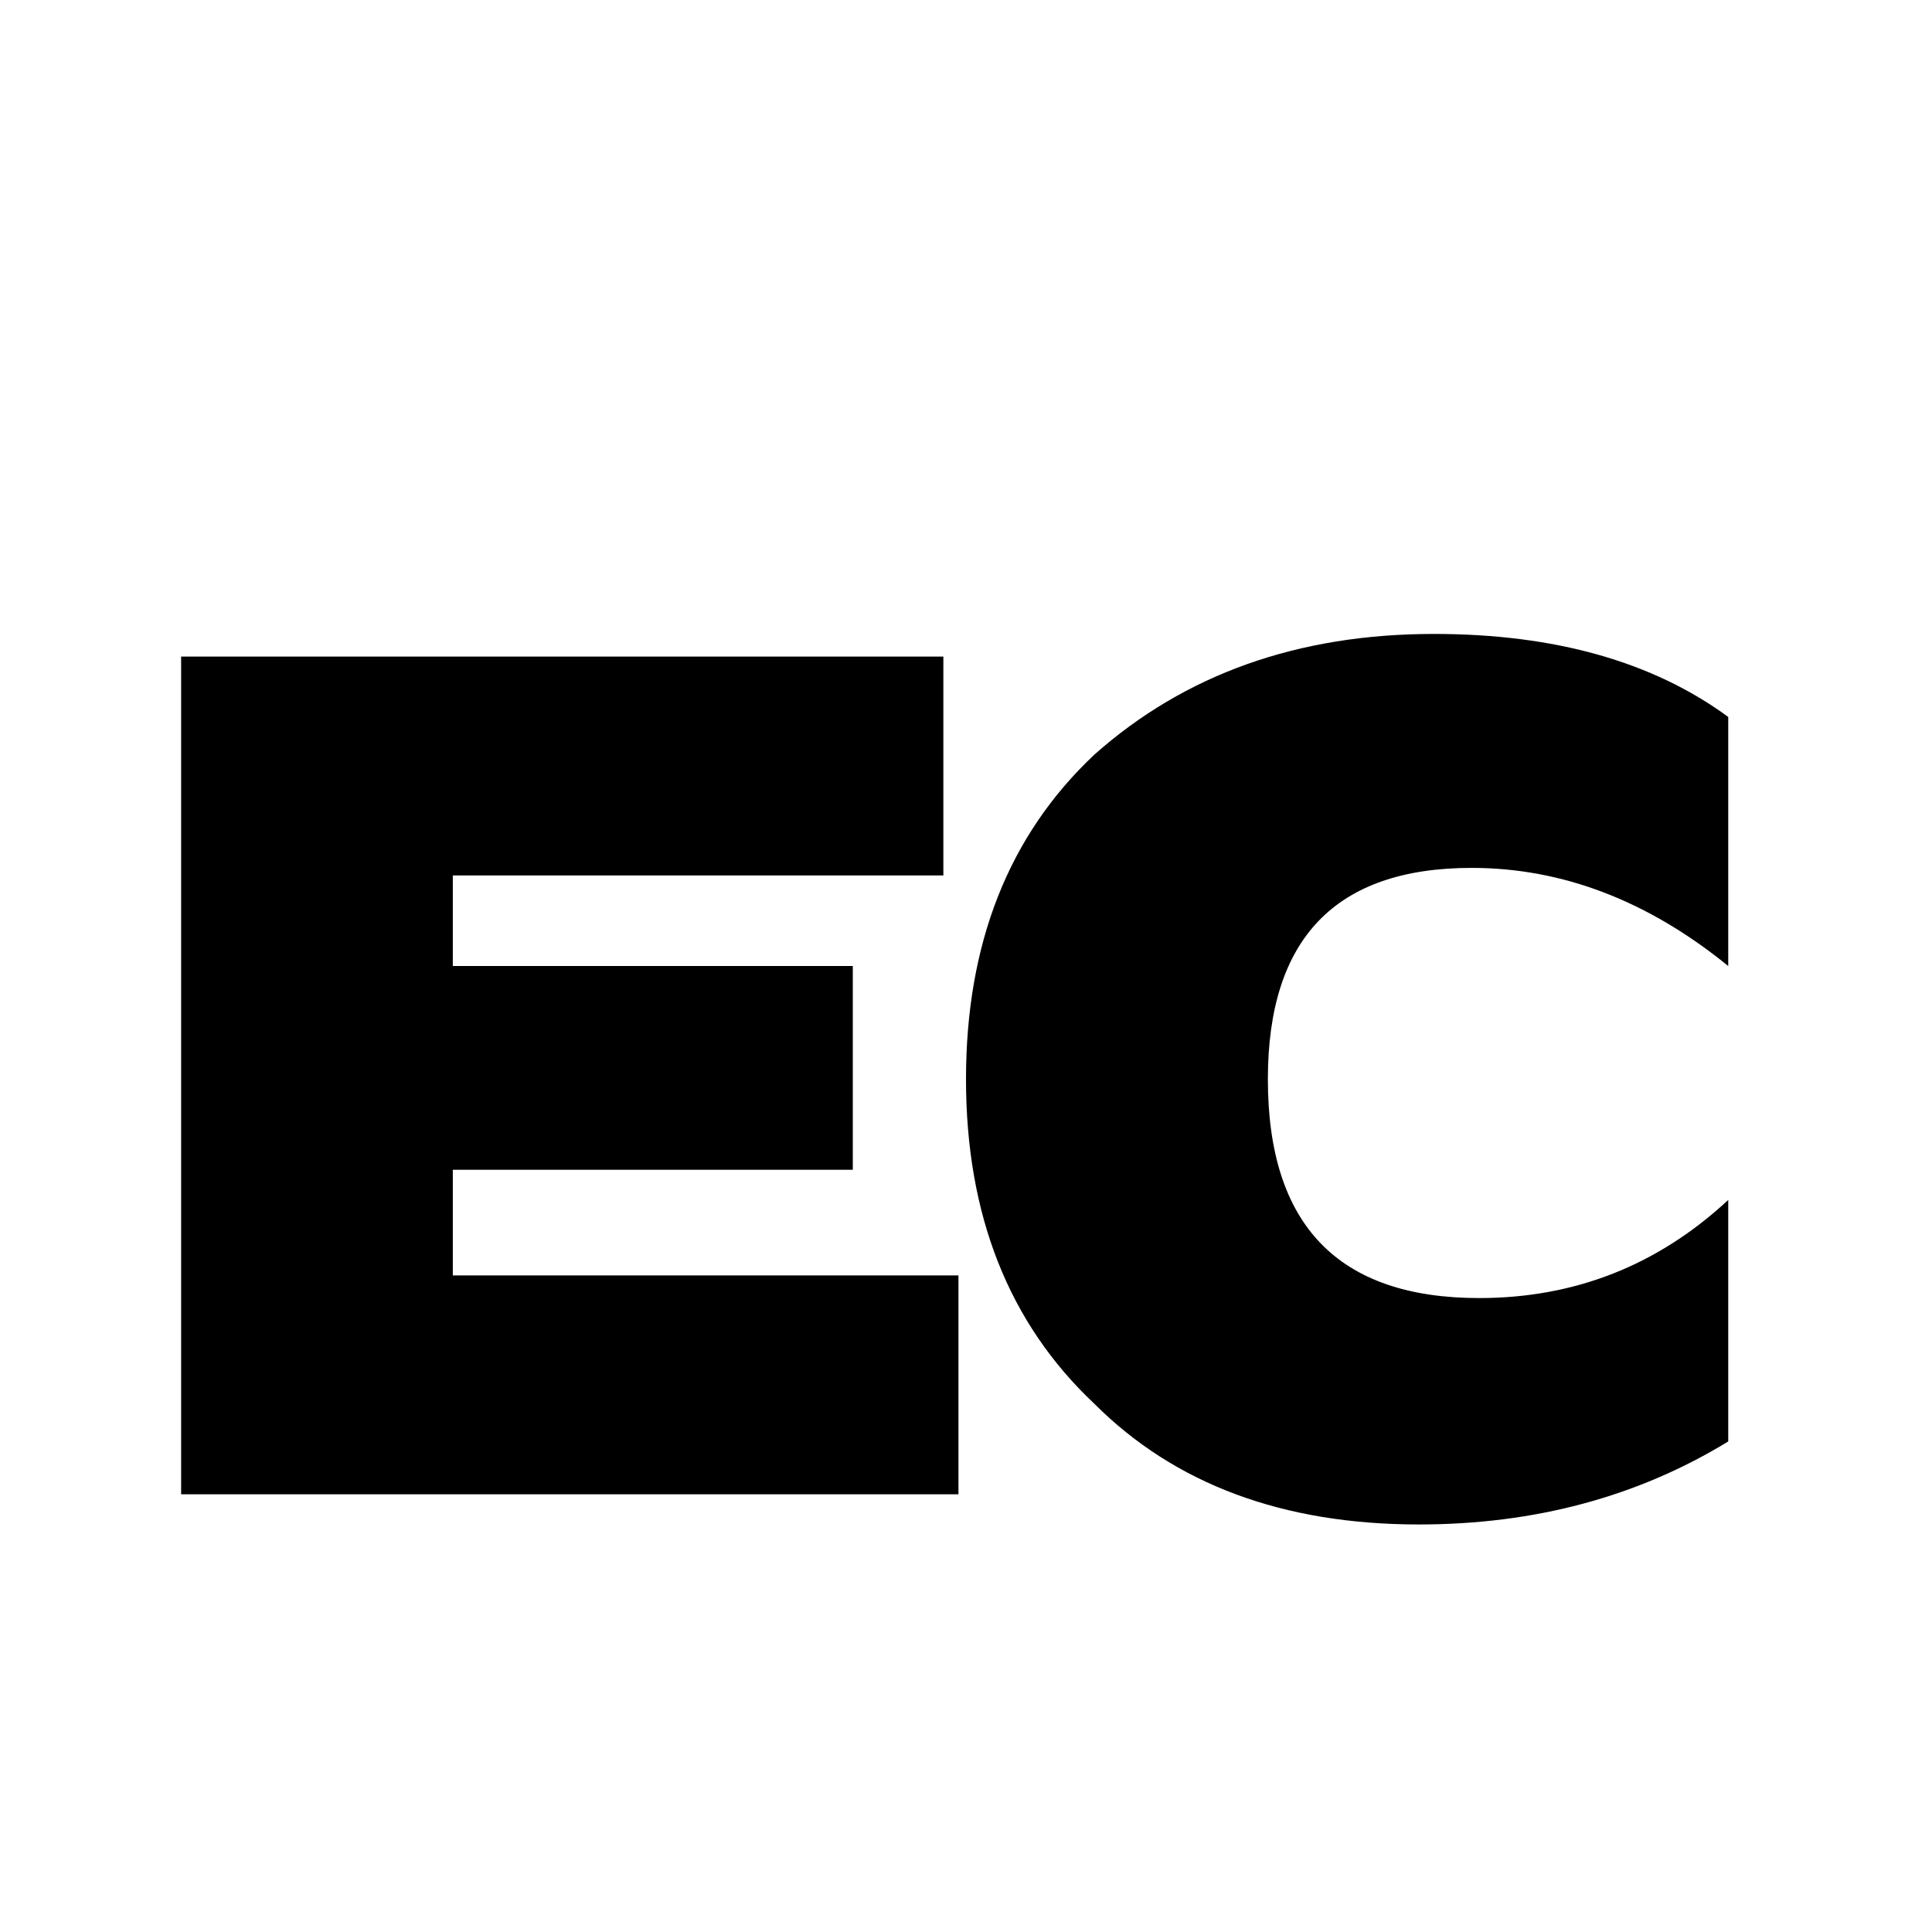
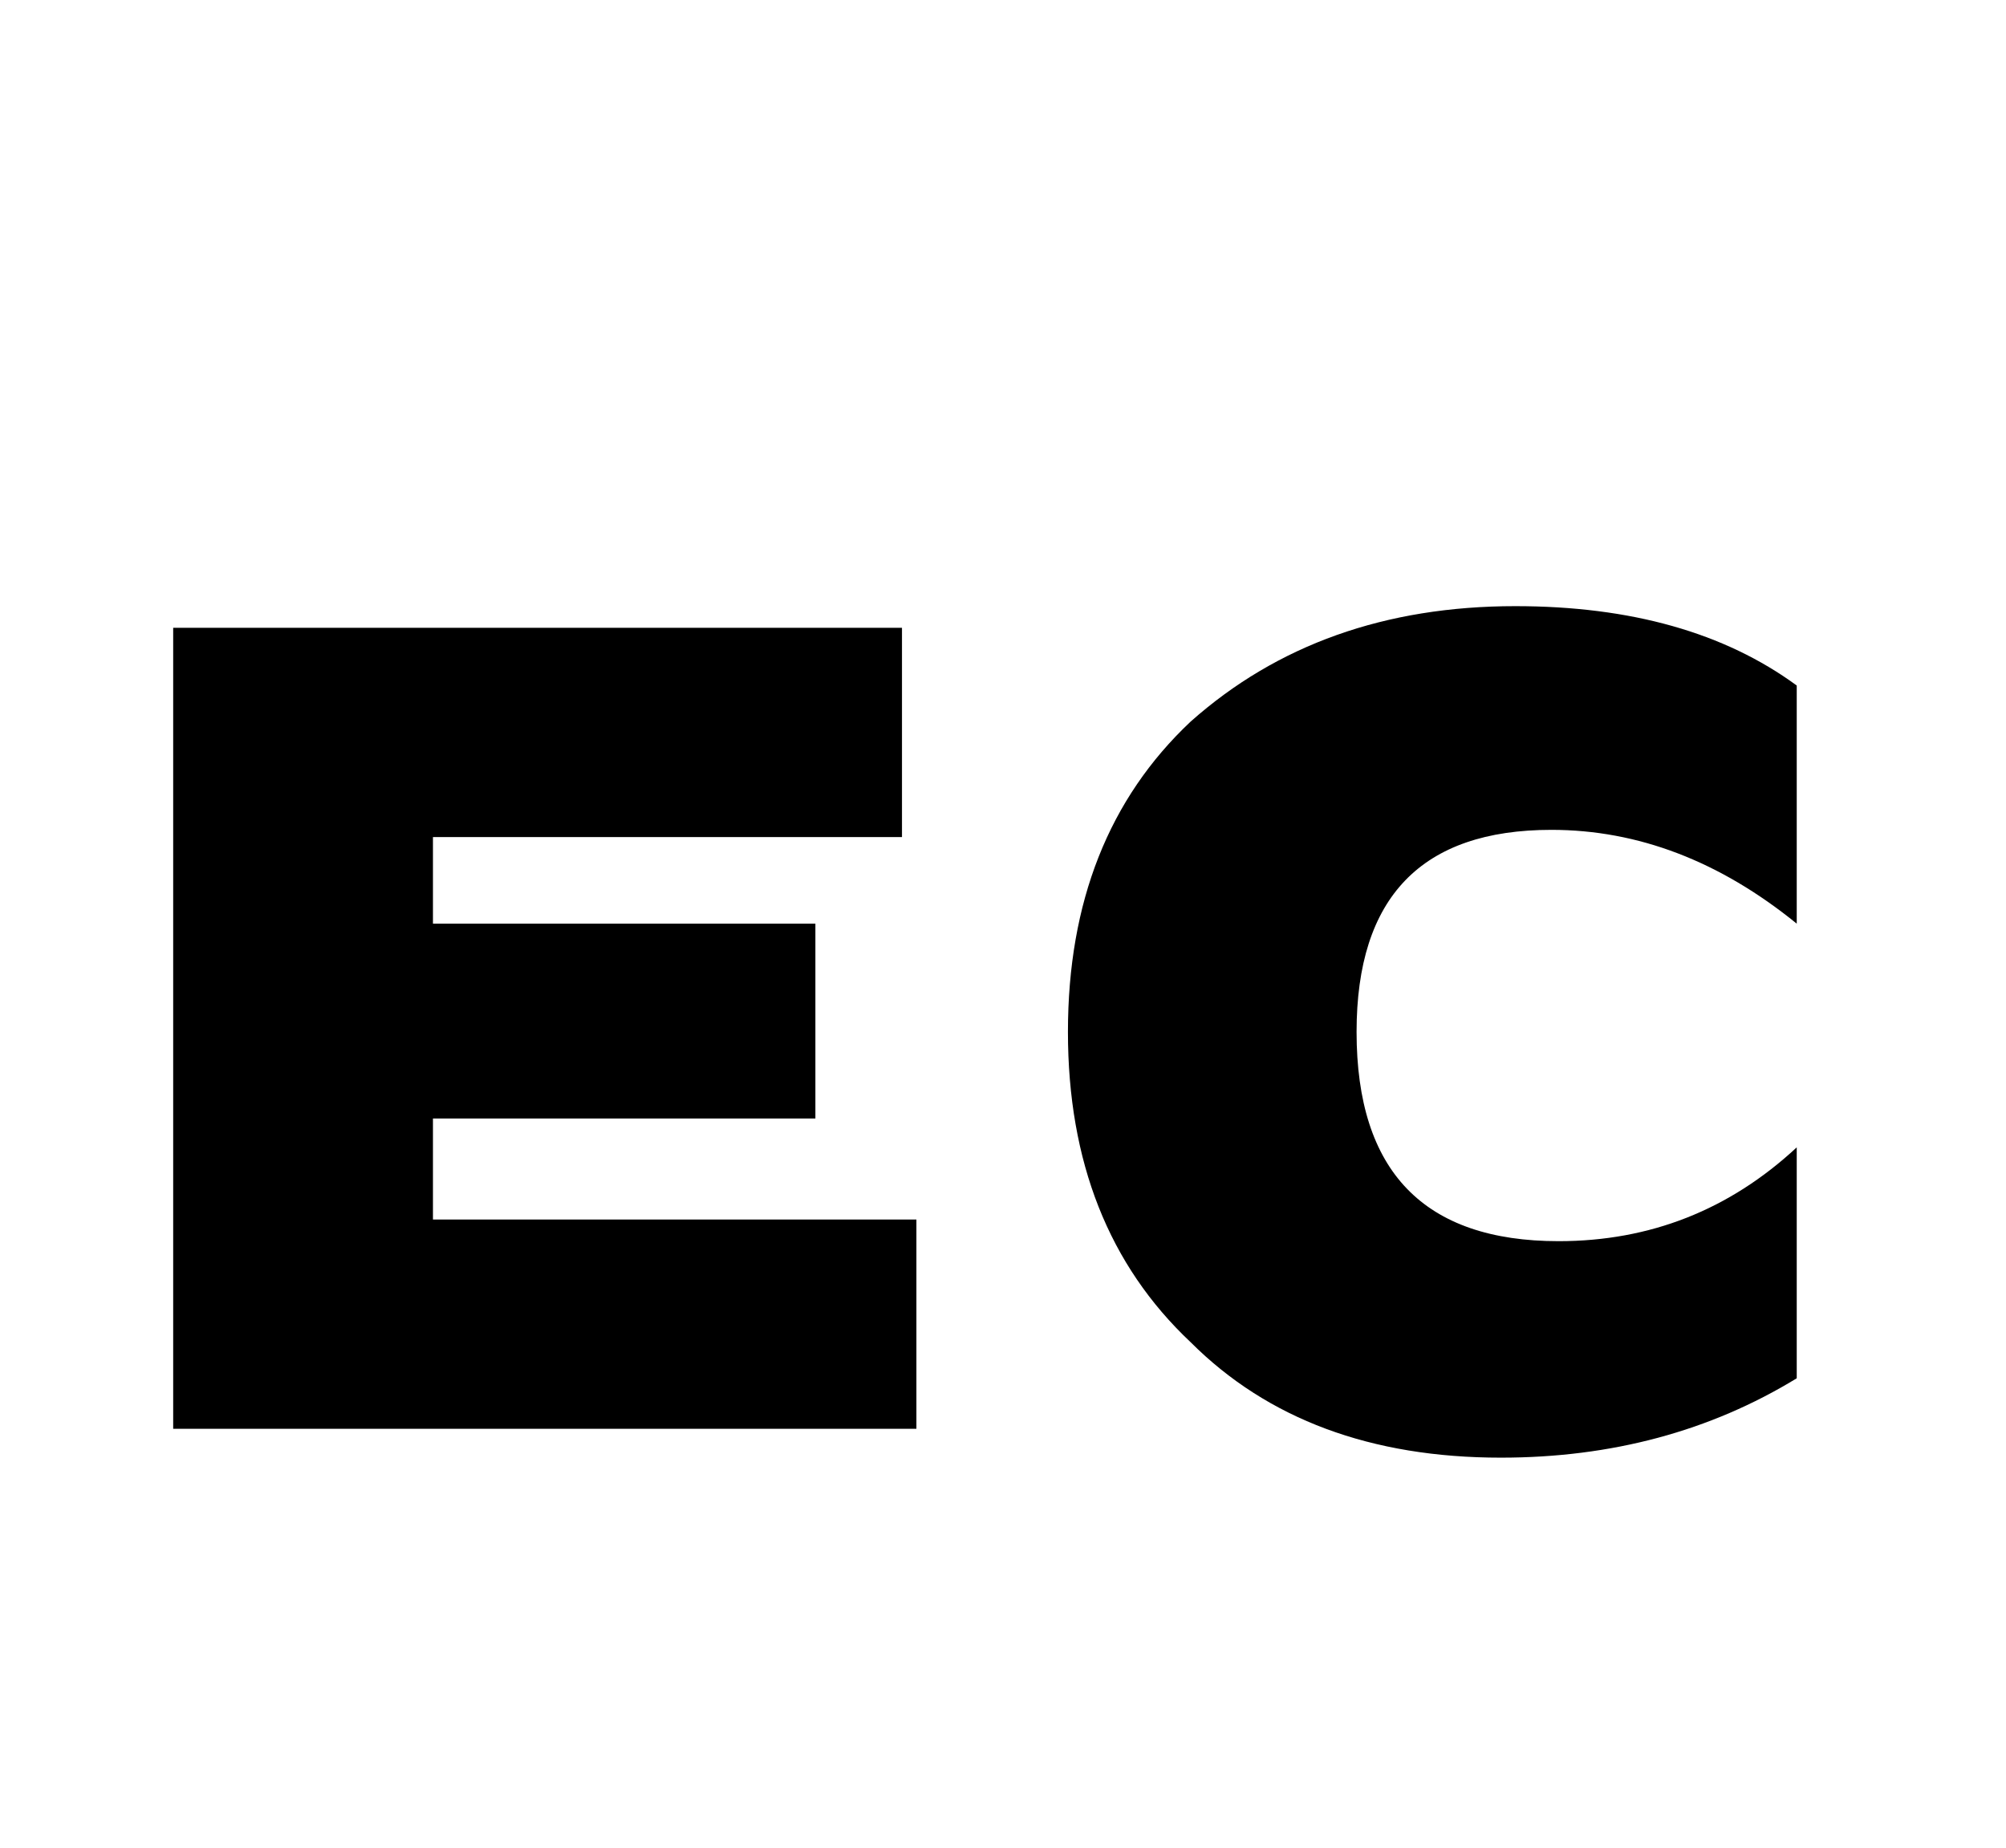
- <svg xmlns="http://www.w3.org/2000/svg" viewBox="0 0 256 256">
+ <svg xmlns="http://www.w3.org/2000/svg" viewBox="0 0 278 256">
  <path fill="#000" d="M24 87H125V116H60V128H113V155H60V169H127V198H24Z" />
-   <path fill="#000" d="M229 95V128Q213 115 195 115Q168 115 168 143Q168 172 196 172Q215 172 229 159V191Q211 202 188 202Q161 202 145 186Q128 170 128 143Q128 116 145 100Q163 84 190 84Q214 84 229 95Z" />
+   <path fill="#000" transform="translate(20 0)" d="M229 95V128Q213 115 195 115Q168 115 168 143Q168 172 196 172Q215 172 229 159V191Q211 202 188 202Q161 202 145 186Q128 170 128 143Q128 116 145 100Q163 84 190 84Q214 84 229 95Z" />
</svg>
